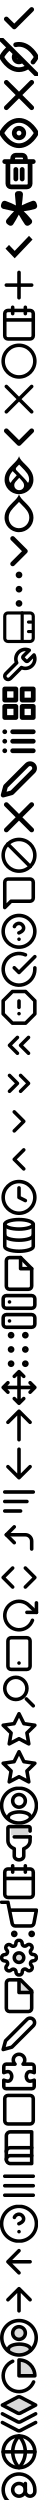
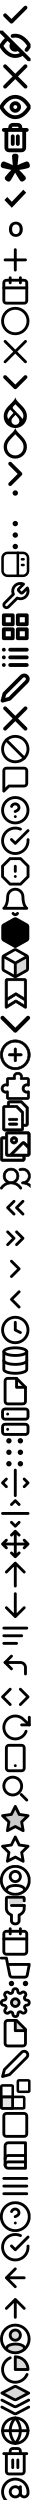
<svg xmlns="http://www.w3.org/2000/svg" xmlns:xlink="http://www.w3.org/1999/xlink">
  <symbol id="checkmark" viewBox="0 0 24 24">
    <path d="M20 6 9 17l-5-5" fill="none" stroke="currentColor" stroke-width="3" stroke-linecap="round" stroke-linejoin="round" />
  </symbol>
  <use xlink:href="#checkmark" width="24" height="24" />
  <view id="checkmark-view" viewBox="0 0 24 24" />
  <symbol id="hide" viewBox="0 0 24 24">
    <path d="M17.94 17.94A10.07 10.07 0 0 1 12 20c-7 0-11-8-11-8a18.45 18.45 0 0 1 5.06-5.94M9.9 4.24A9.12 9.12 0 0 1 12 4c7 0 11 8 11 8a18.5 18.5 0 0 1-2.16 3.19m-6.72-1.07a3 3 0 1 1-4.24-4.24M1 1l22 22" fill="none" stroke="currentColor" stroke-width="3" stroke-linecap="round" stroke-linejoin="round" />
  </symbol>
  <use xlink:href="#hide" y="24" width="24" height="24" />
  <view id="hide-view" viewBox="0 24 24 24" />
  <symbol id="remove" viewBox="0 0 24 24">
    <path d="M20 4 4 20M4 4l16 16" fill="none" stroke="currentColor" stroke-width="3" stroke-linecap="round" stroke-linejoin="round" />
  </symbol>
  <use xlink:href="#remove" y="48" width="24" height="24" />
  <view id="remove-view" viewBox="0 48 24 24" />
  <symbol id="show" viewBox="0 0 24 24">
    <g fill="none" stroke="currentColor" stroke-width="3" stroke-linecap="round" stroke-linejoin="round">
      <path d="M1 12s4-8 11-8 11 8 11 8-4 8-11 8-11-8-11-8z" />
      <circle cx="12" cy="12" r="3" />
    </g>
  </symbol>
  <use xlink:href="#show" y="72" width="24" height="24" />
  <view id="show-view" viewBox="0 72 24 24" />
  <symbol id="trash" viewBox="0 0 24 24">
    <path d="M3 6h18m-2 0v14a2 2 0 0 1-2 2H7a2 2 0 0 1-2-2V6m3 0V4a2 2 0 0 1 2-2h4a2 2 0 0 1 2 2v2m-6 5v6m4-6v6" fill="none" stroke="currentColor" stroke-width="3" stroke-linecap="round" stroke-linejoin="round" />
  </symbol>
  <use xlink:href="#trash" y="96" width="24" height="24" />
  <view id="trash-view" viewBox="0 96 24 24" />
  <symbol id="asterisk" viewBox="0 0 24 24">
    <path fill="currentColor" d="M2.04 11.869a1.973 1.973 0 0 1-1.39-2.53l.388-1.2a1.976 1.976 0 0 1 2.564-1.254c2.867 1.067 5.02 2.008 6.454 2.826-.31-2.963-.521-5.3-.633-7.013C9.35 1.584 10.245.671 11.36.671h1.172c1.129 0 2.036.933 1.96 2.06-.135 1.991-.378 4.307-.734 6.944 1.993-1.004 4.214-1.947 6.668-2.83 1.044-.376 2.182.202 2.524 1.258l.437 1.35c.338 1.045-.23 2.173-1.287 2.477a43.855 43.855 0 0 1-7.143 1.447c1.215 1.057 2.841 2.795 4.88 5.213a1.978 1.978 0 0 1-.38 2.888l-1.005.713c-.89.63-2.124.432-2.736-.472-1.14-1.684-2.421-3.75-3.843-6.2-1.316 2.507-2.515 4.58-3.596 6.212-.6.906-1.828 1.09-2.71.454l-.98-.707a1.986 1.986 0 0 1-.376-2.877c2.115-2.555 3.676-4.296 4.683-5.224-2.375-.459-4.66-.963-6.854-1.508Z" />
  </symbol>
  <use xlink:href="#asterisk" y="120" width="24" height="24" />
  <view id="asterisk-view" viewBox="0 120 24 24" />
  <symbol id="checked" viewBox="0 0 24 24">
    <path fill="currentColor" d="m5.692 10.644 3.58 3.758 9.036-9.489 2.226 2.34L9.272 19.088l-5.806-6.103 2.226-2.34Z" />
  </symbol>
  <use xlink:href="#checked" y="144" width="24" height="24" />
  <view id="checked-view" viewBox="0 144 24 24" />
+   <symbol id="toggle-unchecked" viewBox="0 0 24 24">
+     <path d="M17.898 11.977c0 1.27-.24 2.349-.722 3.239-.477.89-1.129 1.57-1.954 2.04-.822.466-1.747.698-2.773.698-1.034 0-1.962-.234-2.784-.704-.822-.47-1.472-1.15-1.95-2.04C7.24 14.32 7 13.242 7 11.977c0-1.269.239-2.348.716-3.238.477-.89 1.127-1.569 1.949-2.034.822-.47 1.75-.705 2.784-.705 1.026 0 1.95.235 2.773.705.825.465 1.477 1.143 1.954 2.034.481.89.722 1.97.722 3.238Zm-2.495 0c0-.822-.123-1.515-.369-2.08-.242-.564-.585-.992-1.028-1.283-.444-.292-.962-.438-1.557-.438s-1.114.146-1.557.438c-.443.291-.788.72-1.034 1.284-.242.564-.364 1.257-.364 2.08 0 .821.122 1.514.364 2.079.246.564.59.992 1.034 1.284.443.292.962.437 1.557.437s1.114-.145 1.557-.437c.443-.292.786-.72 1.028-1.284.246-.565.37-1.258.37-2.08Z" fill="currentColor" />
+   </symbol>
+   <use xlink:href="#toggle-unchecked" y="168" width="24" height="24" />
+   <view id="toggle-unchecked-view" viewBox="0 168 24 24" />
  <symbol id="add" viewBox="0 0 24 24">
    <path d="M12 4v16m-8-8h16" fill="none" stroke="currentColor" stroke-width="2.25" stroke-linecap="round" stroke-linejoin="round" />
  </symbol>
-   <use xlink:href="#add" y="168" width="24" height="24" />
-   <view id="add-view" viewBox="0 168 24 24" />
+   <use xlink:href="#add" y="192" width="24" height="24" />
+   <view id="add-view" viewBox="0 192 24 24" />
  <symbol id="calendar" viewBox="0 0 24 24">
    <g fill="none" stroke="currentColor" stroke-width="2.25" stroke-linecap="round" stroke-linejoin="round">
      <rect x="3" y="4" width="18" height="18" rx="2" ry="2" />
      <path d="M16 2v4M8 2v4m-5 4h18" />
    </g>
  </symbol>
-   <use xlink:href="#calendar" y="192" width="24" height="24" />
-   <view id="calendar-view" viewBox="0 192 24 24" />
+   <use xlink:href="#calendar" y="216" width="24" height="24" />
+   <view id="calendar-view" viewBox="0 216 24 24" />
  <symbol id="circle" viewBox="0 0 24 24">
    <circle cx="12" cy="12" r="10" fill="none" stroke="currentColor" stroke-width="2.25" stroke-linecap="round" stroke-linejoin="round" />
  </symbol>
-   <use xlink:href="#circle" y="216" width="24" height="24" />
-   <view id="circle-view" viewBox="0 216 24 24" />
+   <use xlink:href="#circle" y="240" width="24" height="24" />
+   <view id="circle-view" viewBox="0 240 24 24" />
  <symbol id="close" viewBox="0 0 24 24">
    <path d="M20 4 4 20M4 4l16 16" fill="none" stroke="currentColor" stroke-width="2.25" stroke-linecap="round" stroke-linejoin="round" />
  </symbol>
-   <use xlink:href="#close" y="240" width="24" height="24" />
-   <view id="close-view" viewBox="0 240 24 24" />
+   <use xlink:href="#close" y="264" width="24" height="24" />
+   <view id="close-view" viewBox="0 264 24 24" />
  <symbol id="drop" viewBox="0 0 24 24">
    <path d="m4 8 8 8 8-8" fill="none" stroke="currentColor" stroke-width="3" stroke-linecap="round" stroke-linejoin="round" />
  </symbol>
-   <use xlink:href="#drop" y="264" width="24" height="24" />
-   <view id="drop-view" viewBox="0 264 24 24" />
+   <use xlink:href="#drop" y="288" width="24" height="24" />
+   <view id="drop-view" viewBox="0 288 24 24" />
  <symbol id="drupal" viewBox="0 0 24 24">
    <path d="M15.792 5.064C14.088 3.408 12.504 1.824 12.024 0c-.48 1.824-2.064 3.408-3.768 5.064-2.496 2.496-5.352 5.352-5.352 9.648-.144 5.016 3.888 9.192 8.904 9.288 5.016.096 9.216-3.888 9.288-8.904v-.384c.048-4.296-2.808-7.152-5.304-9.648ZM7.56 15.528a5.498 5.498 0 0 0-.696 1.128c-.048.048-.096.12-.168.12h-.048c-.216 0-.432-.384-.432-.384-.048-.096-.12-.216-.168-.312L6 15.984c-.552-1.2-.096-2.904-.096-2.904.216-.816.6-1.632 1.08-2.328.312-.432.648-.864.984-1.296l.432.432 2.04 2.064c.096.096.096.216 0 .312L8.328 14.64l-.768.888Zm4.56 5.952c-1.728 0-3.168-1.416-3.12-3.168 0-.768.312-1.512.768-2.064.648-.768 1.464-1.56 2.376-2.592 1.032 1.128 1.728 1.848 2.376 2.736.048.048.096.12.12.216.336.528.552 1.128.552 1.776.072 1.728-1.344 3.096-3.072 3.096Zm5.904-5.016a.497.497 0 0 1-.312.264h-.048a.913.913 0 0 1-.312-.216c-.552-.816-1.176-1.608-1.848-2.28l-.816-.864-2.76-2.856a35.757 35.757 0 0 1-1.632-1.68c0-.048-.048-.048-.048-.048a1.218 1.218 0 0 1-.216-.432v-.096c-.096-.48.096-.96.432-1.296.528-.528 1.08-1.08 1.608-1.632.552.6 1.176 1.2 1.776 1.824 1.2 1.128 2.28 2.376 3.288 3.72.816 1.176 1.248 2.496 1.248 3.936-.096.504-.168 1.104-.36 1.656Z" />
  </symbol>
-   <use xlink:href="#drupal" y="288" width="24" height="24" />
-   <view id="drupal-view" viewBox="0 288 24 24" />
+   <use xlink:href="#drupal" y="312" width="24" height="24" />
+   <view id="drupal-view" viewBox="0 312 24 24" />
  <symbol id="gin" viewBox="0 0 24 24">
    <path d="M12 4.92c.6.696 1.272 1.344 1.92 1.992 2.4 2.4 4.56 4.56 4.56 7.776v.408c-.096 3.528-3 6.384-6.528 6.384h-.12c-1.728-.048-3.384-.744-4.56-1.992-1.176-1.296-1.824-2.952-1.776-4.728v-.048c0-3.216 2.256-5.4 4.56-7.776A49.835 49.835 0 0 0 12 4.92ZM12 0c-.48 1.824-2.088 3.432-3.792 5.04-2.472 2.52-5.328 5.4-5.328 9.648-.12 5.04 3.912 9.216 8.904 9.312H12c4.92 0 9-3.96 9.12-8.904v-.384c0-4.296-2.88-7.128-5.352-9.648C14.088 3.432 12.48 1.824 12 0Z" />
  </symbol>
-   <use xlink:href="#gin" y="312" width="24" height="24" />
-   <view id="gin-view" viewBox="0 312 24 24" />
+   <use xlink:href="#gin" y="336" width="24" height="24" />
+   <view id="gin-view" viewBox="0 336 24 24" />
  <symbol id="handle" viewBox="0 0 24 24">
    <path d="m8 20 8-8-8-8" fill="none" stroke="currentColor" stroke-width="3" stroke-linecap="round" stroke-linejoin="round" />
  </symbol>
-   <use xlink:href="#handle" y="336" width="24" height="24" />
-   <view id="handle-view" viewBox="0 336 24 24" />
+   <use xlink:href="#handle" y="360" width="24" height="24" />
+   <view id="handle-view" viewBox="0 360 24 24" />
+   <symbol id="loader" viewBox="0 0 24 24">
+     <path d="M12 4a1 1 0 1 0 0-2 1 1 0 0 0 0 2Z" fill="none" stroke="currentColor" stroke-width="2.25" stroke-linecap="round" stroke-linejoin="round" />
+   </symbol>
+   <use xlink:href="#loader" y="384" width="24" height="24" />
+   <view id="loader-view" viewBox="0 384 24 24" />
  <symbol id="more" viewBox="0 0 24 24">
    <path d="M12 13a1 1 0 1 0 0-2 1 1 0 0 0 0 2Zm0-9a1 1 0 1 0 0-2 1 1 0 0 0 0 2Zm0 18a1 1 0 1 0 0-2 1 1 0 0 0 0 2Z" fill="none" stroke="currentColor" stroke-width="2.25" stroke-linecap="round" stroke-linejoin="round" />
  </symbol>
-   <use xlink:href="#more" y="360" width="24" height="24" />
-   <view id="more-view" viewBox="0 360 24 24" />
+   <use xlink:href="#more" y="408" width="24" height="24" />
+   <view id="more-view" viewBox="0 408 24 24" />
  <symbol id="sidebar" viewBox="0 0 24 24">
    <g fill="none" stroke="currentColor" stroke-width="2" stroke-linecap="round" stroke-linejoin="round">
-       <rect x="3" y="3" width="18" height="18" rx="2" ry="2" />
-       <path d="M14 3v18m4-12.25h2m-2 6h2" />
-     </g>
-   </symbol>
-   <use xlink:href="#sidebar" y="384" width="24" height="24" />
-   <view id="sidebar-view" viewBox="0 384 24 24" />
+       <rect x="2" y="2" width="20" height="18" rx="4" ry="4" />
+       <path d="M14 2v18m3.25-13h1.25m-1.25 4.5h1.25" />
+     </g>
+   </symbol>
+   <use xlink:href="#sidebar" y="432" width="24" height="24" />
+   <view id="sidebar-view" viewBox="0 432 24 24" />
  <symbol id="tool" viewBox="0 0 24 24">
    <path d="M14.7 6.3a1 1 0 0 0 0 1.4l1.6 1.6a1 1 0 0 0 1.4 0l3.77-3.77a6 6 0 0 1-7.94 7.94l-6.91 6.91a2.12 2.12 0 0 1-3-3l6.91-6.91a6 6 0 0 1 7.94-7.94l-3.76 3.76z" fill="none" stroke="currentColor" stroke-width="2.25" stroke-linecap="round" stroke-linejoin="round" />
  </symbol>
-   <use xlink:href="#tool" y="408" width="24" height="24" />
-   <view id="tool-view" viewBox="0 408 24 24" />
+   <use xlink:href="#tool" y="456" width="24" height="24" />
+   <view id="tool-view" viewBox="0 456 24 24" />
  <symbol id="grid" viewBox="0 0 24 24">
    <path d="M3 3h7v7H3zm11 0h7v7h-7zm0 11h7v7h-7zM3 14h7v7H3z" fill="none" stroke="currentColor" stroke-width="3" stroke-linecap="round" stroke-linejoin="round" />
  </symbol>
-   <use xlink:href="#grid" y="432" width="24" height="24" />
-   <view id="grid-view" viewBox="0 432 24 24" />
+   <use xlink:href="#grid" y="480" width="24" height="24" />
+   <view id="grid-view" viewBox="0 480 24 24" />
  <symbol id="list" viewBox="0 0 24 24">
    <path d="M8 6h13M8 12h13M8 18h13M3 6h.01M3 12h.01M3 18h.01" fill="none" stroke="currentColor" stroke-width="3" stroke-linecap="round" stroke-linejoin="round" />
  </symbol>
-   <use xlink:href="#list" y="456" width="24" height="24" />
-   <view id="list-view" viewBox="0 456 24 24" />
+   <use xlink:href="#list" y="504" width="24" height="24" />
+   <view id="list-view" viewBox="0 504 24 24" />
  <symbol id="media-edit" viewBox="0 0 24 24">
    <path d="M17 3a2.828 2.828 0 1 1 4 4L7.5 20.5 2 22l1.5-5.5L17 3z" fill="none" stroke="currentColor" stroke-width="3" stroke-linecap="round" stroke-linejoin="round" />
  </symbol>
-   <use xlink:href="#media-edit" y="480" width="24" height="24" />
-   <view id="media-edit-view" viewBox="0 480 24 24" />
+   <use xlink:href="#media-edit" y="528" width="24" height="24" />
+   <view id="media-edit-view" viewBox="0 528 24 24" />
  <symbol id="media-remove" viewBox="0 0 24 24">
    <path d="M20 4 4 20M4 4l16 16" fill="none" stroke="currentColor" stroke-width="3" stroke-linecap="round" stroke-linejoin="round" />
  </symbol>
-   <use xlink:href="#media-remove" y="504" width="24" height="24" />
-   <view id="media-remove-view" viewBox="0 504 24 24" />
+   <use xlink:href="#media-remove" y="552" width="24" height="24" />
+   <view id="media-remove-view" viewBox="0 552 24 24" />
  <symbol id="error" viewBox="0 0 24 24">
    <g fill="none" stroke="currentColor" stroke-width="2.25" stroke-linecap="round" stroke-linejoin="round">
      <circle cx="12" cy="12" r="10" />
      <path d="m4.93 4.93 14.14 14.14" />
    </g>
  </symbol>
-   <use xlink:href="#error" y="528" width="24" height="24" />
-   <view id="error-view" viewBox="0 528 24 24" />
+   <use xlink:href="#error" y="576" width="24" height="24" />
+   <view id="error-view" viewBox="0 576 24 24" />
  <symbol id="info" viewBox="0 0 24 24">
    <path d="M21 15a2 2 0 0 1-2 2H7l-4 4V5a2 2 0 0 1 2-2h14a2 2 0 0 1 2 2z" fill="none" stroke="currentColor" stroke-width="2.25" stroke-linecap="round" stroke-linejoin="round" />
  </symbol>
-   <use xlink:href="#info" y="552" width="24" height="24" />
-   <view id="info-view" viewBox="0 552 24 24" />
+   <use xlink:href="#info" y="600" width="24" height="24" />
+   <view id="info-view" viewBox="0 600 24 24" />
  <symbol id="question" viewBox="0 0 24 24">
    <g fill="none" stroke="currentColor" stroke-width="2.25" stroke-linecap="round" stroke-linejoin="round">
      <circle cx="12" cy="12" r="10" />
      <path d="M9.09 9a3 3 0 0 1 5.83 1c0 2-3 3-3 3m.08 4h.01" />
    </g>
  </symbol>
-   <use xlink:href="#question" y="576" width="24" height="24" />
-   <view id="question-view" viewBox="0 576 24 24" />
+   <use xlink:href="#question" y="624" width="24" height="24" />
+   <view id="question-view" viewBox="0 624 24 24" />
  <symbol id="status" viewBox="0 0 24 24">
    <g fill="none" stroke="currentColor" stroke-width="2.25" stroke-linecap="round" stroke-linejoin="round">
      <path d="M22 11.08V12a10 10 0 1 1-5.93-9.14" />
      <path d="M22 4 12 14.01l-3-3" />
    </g>
  </symbol>
-   <use xlink:href="#status" y="600" width="24" height="24" />
-   <view id="status-view" viewBox="0 600 24 24" />
+   <use xlink:href="#status" y="648" width="24" height="24" />
+   <view id="status-view" viewBox="0 648 24 24" />
  <symbol id="warning" viewBox="0 0 24 24">
    <path d="M7.86 2h8.28L22 7.86v8.28L16.14 22H7.86L2 16.14V7.86L7.86 2zM12 8v4m0 4h.01" fill="none" stroke="currentColor" stroke-width="2.25" stroke-linecap="round" stroke-linejoin="round" />
  </symbol>
-   <use xlink:href="#warning" y="624" width="24" height="24" />
-   <view id="warning-view" viewBox="0 624 24 24" />
+   <use xlink:href="#warning" y="672" width="24" height="24" />
+   <view id="warning-view" viewBox="0 672 24 24" />
+   <symbol id="announcement" viewBox="0 0 24 24">
+     <path d="M18 8A6 6 0 0 0 6 8c0 7-3 9-3 9h18s-3-2-3-9m-4.27 13a2 2 0 0 1-3.46 0" fill="none" stroke="currentColor" stroke-width="2.25" stroke-linecap="round" stroke-linejoin="round" />
+   </symbol>
+   <use xlink:href="#announcement" y="696" width="24" height="24" />
+   <view id="announcement-view" viewBox="0 696 24 24" />
+   <symbol id="block" viewBox="0 0 24 24">
+     <g stroke="currentColor" stroke-width="2.25" stroke-linecap="round" stroke-linejoin="round">
+       <path d="M12.667 1.3h0l.005.003 8.55 4.798.003.001c.2.114.364.277.477.469.114.193.173.41.173.63V16.8c0 .22-.06.436-.173.63a1.298 1.298 0 0 1-.477.468h-.002l-8.551 4.8-.005.002a1.353 1.353 0 0 1-1.334 0l-.005-.003-8.55-4.798-.003-.001a1.298 1.298 0 0 1-.477-.469 1.243 1.243 0 0 1-.173-.629V7.2c0-.22.06-.437.173-.63a1.298 1.298 0 0 1 .48-.469l8.55-4.798h0l.005-.003a1.354 1.354 0 0 1 1.334 0Z" />
+       <path d="m3 7 9 5 9-5m-9 16V12" />
+     </g>
+   </symbol>
+   <use xlink:href="#block" y="720" width="24" height="24" />
+   <view id="block-view" viewBox="0 720 24 24" />
+   <symbol id="blocks" viewBox="0 0 24 24">
+     <g fill="none" stroke="currentColor" stroke-width="2.25" stroke-linecap="round" stroke-linejoin="round">
+       <path d="M12.643 1.544h0l.004.002 8.373 4.699h.002c.193.11.35.266.459.45.109.186.165.394.166.605v9.4c0 .21-.057.42-.166.604a1.248 1.248 0 0 1-.46.452l-8.374 4.698-.004.002a1.301 1.301 0 0 1-1.284 0l-.004-.002-8.373-4.698-.002-.002a1.248 1.248 0 0 1-.46-.45 1.193 1.193 0 0 1-.165-.604V7.3c0-.211.057-.42.166-.604.109-.185.266-.34.459-.45l.002-.001 8.373-4.699h0l.004-.002a1.303 1.303 0 0 1 1.284 0Z" />
+       <path d="M3.188 7.104 12.001 12l8.812-4.896M12 22.77V12" />
+     </g>
+     <path d="m12 12 9.5-5v10.5L12 23V12Z" fill="currentColor" fill-opacity=".15" />
+   </symbol>
+   <use xlink:href="#blocks" y="744" width="24" height="24" />
+   <view id="blocks-view" viewBox="0 744 24 24" />
+   <symbol id="bookmarks" viewBox="0 0 24 24">
+     <path d="M19.04 0H5.88A1.88 1.88 0 0 0 4 1.88v20.68a.94.94 0 0 0 1.438.797l7.022-4.389 7.023 4.389a.939.939 0 0 0 1.437-.797V1.88A1.88 1.88 0 0 0 19.04 0Zm0 1.88v13.345l-6.083-3.801a.94.94 0 0 0-.996 0l-6.081 3.8V1.88h13.16Zm-6.083 15.184a.94.94 0 0 0-.996 0l-6.081 3.8v-3.423l6.58-4.113 6.58 4.113v3.424l-6.083-3.801Z" fill="currentColor" stroke="currentColor" stroke-width=".5" stroke-linecap="round" stroke-linejoin="round" />
+   </symbol>
+   <use xlink:href="#bookmarks" y="768" width="24" height="24" />
+   <view id="bookmarks-view" viewBox="0 768 24 24" />
+   <symbol id="chevron-down" viewBox="0 0 24 24">
+     <path d="m2 7 10 10L22 7" fill="none" stroke="currentColor" stroke-width="3.25" stroke-linecap="round" stroke-linejoin="round" />
+   </symbol>
+   <use xlink:href="#chevron-down" y="792" width="24" height="24" />
+   <view id="chevron-down-view" viewBox="0 792 24 24" />
+   <symbol id="create" viewBox="0 0 24 24">
+     <path d="M12 .25A11.75 11.75 0 1 0 23.75 12 11.762 11.762 0 0 0 12 .25Zm0 21.692A9.943 9.943 0 1 1 21.942 12 9.954 9.954 0 0 1 12 21.942ZM17.423 12a.903.903 0 0 1-.904.904h-3.615v3.615a.904.904 0 1 1-1.808 0v-3.615H7.481a.904.904 0 1 1 0-1.808h3.615V7.481a.904.904 0 1 1 1.808 0v3.615h3.615a.903.903 0 0 1 .904.904Z" fill="currentColor" stroke="currentColor" stroke-width=".5" stroke-linecap="round" stroke-linejoin="round" />
+   </symbol>
+   <use xlink:href="#create" y="816" width="24" height="24" />
+   <view id="create-view" viewBox="0 816 24 24" />
+   <symbol id="extend-new" viewBox="0 0 24 24">
+     <path d="M22.715 16.35a.825.825 0 0 0-.793-.048 2.063 2.063 0 1 1 0-3.729.825.825 0 0 0 1.178-.746V7.425a1.65 1.65 0 0 0-1.65-1.65h-3.736a3.725 3.725 0 0 0-1.148-3.119 3.713 3.713 0 0 0-6.23 3.119H6.6a1.65 1.65 0 0 0-1.65 1.65v3.322a3.726 3.726 0 0 0-3.91 2.437 3.72 3.72 0 0 0 3.91 4.947v3.319A1.65 1.65 0 0 0 6.6 23.1h14.85a1.65 1.65 0 0 0 1.65-1.65v-4.402a.824.824 0 0 0-.385-.699Zm-1.265 5.1H6.6v-4.402a.825.825 0 0 0-1.18-.746 2.061 2.061 0 1 1 0-3.729.825.825 0 0 0 1.18-.746V7.425h4.815a.825.825 0 0 0 .746-1.18 2.063 2.063 0 1 1 3.729 0 .825.825 0 0 0 .745 1.18h4.815v3.324a3.713 3.713 0 1 0 0 7.379v3.322Z" fill="currentColor" stroke="currentColor" stroke-width=".55" stroke-linecap="round" stroke-linejoin="round" />
+   </symbol>
+   <use xlink:href="#extend-new" y="840" width="24" height="24" />
+   <view id="extend-new-view" viewBox="0 840 24 24" />
+   <symbol id="files" viewBox="0 0 24 24">
+     <path d="M22.005 4.841 17.397.233a.92.92 0 0 0-.651-.27H7.53a1.843 1.843 0 0 0-1.844 1.844V3.65H3.843A1.843 1.843 0 0 0 2 5.493v16.589a1.844 1.844 0 0 0 1.843 1.843h12.902a1.843 1.843 0 0 0 1.844-1.843v-1.843h1.843a1.843 1.843 0 0 0 1.843-1.844V5.493a.922.922 0 0 0-.27-.652Zm-5.26 17.24H3.844V5.494h8.835l4.067 4.068v12.521Zm3.687-3.686h-1.843V9.18a.92.92 0 0 0-.27-.652L13.711 3.92a.922.922 0 0 0-.652-.27H7.53V1.807h8.835l4.068 4.067v12.521ZM13.98 14.71a.921.921 0 0 1-.922.922H7.53a.921.921 0 1 1 0-1.844h5.53a.921.921 0 0 1 .922.922Zm0 3.686a.921.921 0 0 1-.922.922H7.53a.921.921 0 1 1 0-1.843h5.53a.921.921 0 0 1 .922.921Z" fill="currentColor" stroke="currentColor" stroke-width=".5" stroke-linecap="round" stroke-linejoin="round" />
+   </symbol>
+   <use xlink:href="#files" y="864" width="24" height="24" />
+   <view id="files-view" viewBox="0 864 24 24" />
+   <symbol id="media" viewBox="0 0 24 24">
+     <path d="M21.792.25H6.125a1.958 1.958 0 0 0-1.958 1.958v1.959H2.208A1.958 1.958 0 0 0 .25 6.125v15.667a1.959 1.959 0 0 0 1.958 1.958h15.667a1.959 1.959 0 0 0 1.958-1.958v-1.959h1.959a1.958 1.958 0 0 0 1.958-1.958V2.208A1.959 1.959 0 0 0 21.792.25ZM6.125 2.208h15.667V10.7l-2.044-2.044a1.959 1.959 0 0 0-2.769 0l-9.218 9.219H6.125V2.208Zm11.75 19.584H2.208V6.125h1.959v11.75a1.959 1.959 0 0 0 1.958 1.958h11.75v1.959Zm3.917-3.917h-11.26l7.833-7.833 3.427 3.427v4.406ZM11.02 10.042a2.938 2.938 0 1 0 0-5.876 2.938 2.938 0 0 0 0 5.876Zm0-3.917a.98.98 0 1 1 0 1.96.98.98 0 0 1 0-1.96Z" fill="currentColor" stroke="currentColor" stroke-width=".5" stroke-linecap="round" stroke-linejoin="round" />
+   </symbol>
+   <use xlink:href="#media" y="888" width="24" height="24" />
+   <view id="media-view" viewBox="0 888 24 24" />
+   <symbol id="people-new" viewBox="0 0 24 24">
+     <path d="M12.091 16.286a6.188 6.188 0 1 0-6.857 0 9.881 9.881 0 0 0-4.871 3.888.825.825 0 1 0 1.382.902 8.25 8.25 0 0 1 13.833 0 .825.825 0 0 0 1.382-.902 9.881 9.881 0 0 0-4.87-3.888Zm-7.966-5.148a4.538 4.538 0 1 1 9.075 0 4.538 4.538 0 0 1-9.075 0Zm21.67 10.178a.825.825 0 0 1-1.14-.24 8.232 8.232 0 0 0-6.917-3.751.825.825 0 0 1 0-1.65 4.538 4.538 0 1 0-1.686-8.753.825.825 0 1 1-.612-1.53 6.188 6.188 0 0 1 5.726 10.894 9.881 9.881 0 0 1 4.87 3.888.825.825 0 0 1-.24 1.142Z" fill="currentColor" stroke="currentColor" stroke-width=".55" stroke-linecap="round" stroke-linejoin="round" />
+   </symbol>
+   <use xlink:href="#people-new" y="912" width="24" height="24" />
+   <view id="people-new-view" viewBox="0 912 24 24" />
  <symbol id="first" viewBox="0 0 24 24">
    <path d="m11 17-5-5 5-5m7 10-5-5 5-5" fill="none" stroke="currentColor" stroke-width="2.25" stroke-linecap="round" stroke-linejoin="round" />
  </symbol>
-   <use xlink:href="#first" y="648" width="24" height="24" />
-   <view id="first-view" viewBox="0 648 24 24" />
+   <use xlink:href="#first" y="936" width="24" height="24" />
+   <view id="first-view" viewBox="0 936 24 24" />
  <symbol id="last" viewBox="0 0 24 24">
    <path d="m13 17 5-5-5-5M6 17l5-5-5-5" fill="none" stroke="currentColor" stroke-width="2.25" stroke-linecap="round" stroke-linejoin="round" />
  </symbol>
-   <use xlink:href="#last" y="672" width="24" height="24" />
-   <view id="last-view" viewBox="0 672 24 24" />
+   <use xlink:href="#last" y="960" width="24" height="24" />
+   <view id="last-view" viewBox="0 960 24 24" />
  <symbol id="next" viewBox="0 0 24 24">
    <path d="m9 18 6-6-6-6" fill="none" stroke="currentColor" stroke-width="2.25" stroke-linecap="round" stroke-linejoin="round" />
  </symbol>
-   <use xlink:href="#next" y="696" width="24" height="24" />
-   <view id="next-view" viewBox="0 696 24 24" />
+   <use xlink:href="#next" y="984" width="24" height="24" />
+   <view id="next-view" viewBox="0 984 24 24" />
  <symbol id="prev" viewBox="0 0 24 24">
    <path d="m15 18-6-6 6-6" fill="none" stroke="currentColor" stroke-width="2.25" stroke-linecap="round" stroke-linejoin="round" />
  </symbol>
-   <use xlink:href="#prev" y="720" width="24" height="24" />
-   <view id="prev-view" viewBox="0 720 24 24" />
+   <use xlink:href="#prev" y="1008" width="24" height="24" />
+   <view id="prev-view" viewBox="0 1008 24 24" />
  <symbol id="clock" viewBox="0 0 24 24">
    <g fill="none" stroke="currentColor" stroke-width="2.25" stroke-linecap="round" stroke-linejoin="round">
      <circle cx="12" cy="12" r="10" />
      <path d="M12 6v6l4 2" />
    </g>
  </symbol>
-   <use xlink:href="#clock" y="744" width="24" height="24" />
-   <view id="clock-view" viewBox="0 744 24 24" />
+   <use xlink:href="#clock" y="1032" width="24" height="24" />
+   <view id="clock-view" viewBox="0 1032 24 24" />
  <symbol id="database" viewBox="0 0 24 24">
    <g fill="none" stroke="currentColor" stroke-width="2.25" stroke-linecap="round" stroke-linejoin="round">
      <ellipse cx="12" cy="5" rx="9" ry="3" />
      <path d="M21 12c0 1.66-4 3-9 3s-9-1.34-9-3" />
      <path d="M3 5v14c0 1.66 4 3 9 3s9-1.34 9-3V5" />
    </g>
  </symbol>
-   <use xlink:href="#database" y="768" width="24" height="24" />
-   <view id="database-view" viewBox="0 768 24 24" />
+   <use xlink:href="#database" y="1056" width="24" height="24" />
+   <view id="database-view" viewBox="0 1056 24 24" />
  <symbol id="php" viewBox="0 0 24 24">
    <g fill="none" stroke="currentColor" stroke-width="2.25" stroke-linecap="round" stroke-linejoin="round">
      <path d="M13 2H6a2 2 0 0 0-2 2v16a2 2 0 0 0 2 2h12a2 2 0 0 0 2-2V9z" />
      <path d="M13 2v7h7" />
    </g>
  </symbol>
-   <use xlink:href="#php" y="792" width="24" height="24" />
-   <view id="php-view" viewBox="0 792 24 24" />
+   <use xlink:href="#php" y="1080" width="24" height="24" />
+   <view id="php-view" viewBox="0 1080 24 24" />
  <symbol id="server" viewBox="0 0 24 24">
    <g fill="none" stroke="currentColor" stroke-width="2.25" stroke-linecap="round" stroke-linejoin="round">
      <rect x="2" y="2" width="20" height="8" rx="2" ry="2" />
      <rect x="2" y="14" width="20" height="8" rx="2" ry="2" />
      <path d="M6 6h.01M6 18h.01" />
    </g>
  </symbol>
-   <use xlink:href="#server" y="816" width="24" height="24" />
-   <view id="server-view" viewBox="0 816 24 24" />
+   <use xlink:href="#server" y="1104" width="24" height="24" />
+   <view id="server-view" viewBox="0 1104 24 24" />
  <symbol id="drag-dots" viewBox="0 0 24 24">
    <path d="M7 13a1 1 0 1 0 0-2 1 1 0 0 0 0 2Zm0-9a1 1 0 1 0 0-2 1 1 0 0 0 0 2Zm0 18a1 1 0 1 0 0-2 1 1 0 0 0 0 2Zm9-9a1 1 0 1 0 0-2 1 1 0 0 0 0 2Zm0-9a1 1 0 1 0 0-2 1 1 0 0 0 0 2Zm0 18a1 1 0 1 0 0-2 1 1 0 0 0 0 2Z" fill="none" stroke="currentColor" stroke-width="2.25" stroke-linecap="round" stroke-linejoin="round" />
  </symbol>
-   <use xlink:href="#drag-dots" y="840" width="24" height="24" />
-   <view id="drag-dots-view" viewBox="0 840 24 24" />
+   <use xlink:href="#drag-dots" y="1128" width="24" height="24" />
+   <view id="drag-dots-view" viewBox="0 1128 24 24" />
+   <symbol id="drag-x" viewBox="0 0 24 24">
+     <path d="m5 9-3 3 3 3m14-6 3 3-3 3M12 2v20" fill="none" stroke="currentColor" stroke-width="2.25" stroke-linecap="round" stroke-linejoin="round" />
+   </symbol>
+   <use xlink:href="#drag-x" y="1152" width="24" height="24" />
+   <view id="drag-x-view" viewBox="0 1152 24 24" />
+   <symbol id="drag-y" viewBox="0 0 24 24">
+     <path d="m9 5 3-3 3 3m0 14-3 3-3-3m-7-7h20" fill="none" stroke="currentColor" stroke-width="2.25" stroke-linecap="round" stroke-linejoin="round" />
+   </symbol>
+   <use xlink:href="#drag-y" y="1176" width="24" height="24" />
+   <view id="drag-y-view" viewBox="0 1176 24 24" />
  <symbol id="drag" viewBox="0 0 24 24">
    <path d="m5 9-3 3 3 3M9 5l3-3 3 3m0 14-3 3-3-3M19 9l3 3-3 3M2 12h20M12 2v20" fill="none" stroke="currentColor" stroke-width="2.25" stroke-linecap="round" stroke-linejoin="round" />
  </symbol>
-   <use xlink:href="#drag" y="864" width="24" height="24" />
-   <view id="drag-view" viewBox="0 864 24 24" />
+   <use xlink:href="#drag" y="1200" width="24" height="24" />
+   <view id="drag-view" viewBox="0 1200 24 24" />
  <symbol id="sort-asc" viewBox="0 0 24 24">
    <path d="M12 21V3m-7 7 7-7 7 7" fill="none" stroke="currentColor" stroke-width="2.25" stroke-linecap="round" stroke-linejoin="round" />
  </symbol>
-   <use xlink:href="#sort-asc" y="888" width="24" height="24" />
-   <view id="sort-asc-view" viewBox="0 888 24 24" />
+   <use xlink:href="#sort-asc" y="1224" width="24" height="24" />
+   <view id="sort-asc-view" viewBox="0 1224 24 24" />
  <symbol id="sort-desc" viewBox="0 0 24 24">
    <path d="M12 3v18m7-7-7 7-7-7" fill="none" stroke="currentColor" stroke-width="2.25" stroke-linecap="round" stroke-linejoin="round" />
  </symbol>
-   <use xlink:href="#sort-desc" y="912" width="24" height="24" />
-   <view id="sort-desc-view" viewBox="0 912 24 24" />
+   <use xlink:href="#sort-desc" y="1248" width="24" height="24" />
+   <view id="sort-desc-view" viewBox="0 1248 24 24" />
  <symbol id="sort" viewBox="0 0 24 24">
    <path d="M3 12h14M3 6h18M3 18h10" fill="none" stroke="currentColor" stroke-width="2.25" stroke-linecap="round" stroke-linejoin="round" />
  </symbol>
-   <use xlink:href="#sort" y="936" width="24" height="24" />
-   <view id="sort-view" viewBox="0 936 24 24" />
+   <use xlink:href="#sort" y="1272" width="24" height="24" />
+   <view id="sort-view" viewBox="0 1272 24 24" />
  <symbol id="backtosite" viewBox="0 0 24 24">
    <g fill="none" stroke="currentColor" stroke-width="2.25" stroke-linecap="round" stroke-linejoin="round">
      <path d="M9 14 4 9l5-5" />
      <path d="M20 18v-5a4 4 0 0 0-4-4H4" />
    </g>
  </symbol>
-   <use xlink:href="#backtosite" y="960" width="24" height="24" />
-   <view id="backtosite-view" viewBox="0 960 24 24" />
+   <use xlink:href="#backtosite" y="1296" width="24" height="24" />
+   <view id="backtosite-view" viewBox="0 1296 24 24" />
  <symbol id="devel" viewBox="0 0 24 24">
    <path d="m16 18 6-6-6-6M8 6l-6 6 6 6" fill="none" stroke="currentColor" stroke-width="2.25" stroke-linecap="round" stroke-linejoin="round" />
  </symbol>
-   <use xlink:href="#devel" y="984" width="24" height="24" />
-   <view id="devel-view" viewBox="0 984 24 24" />
+   <use xlink:href="#devel" y="1320" width="24" height="24" />
+   <view id="devel-view" viewBox="0 1320 24 24" />
  <symbol id="rebuild-cache" viewBox="0 0 24 24">
    <g fill="none" stroke="currentColor" stroke-width="2.25" stroke-linecap="round" stroke-linejoin="round">
      <path d="M23 4v6h-6" />
      <path d="M20.49 15a9 9 0 1 1-2.12-9.36L23 10" />
    </g>
  </symbol>
-   <use xlink:href="#rebuild-cache" y="1008" width="24" height="24" />
-   <view id="rebuild-cache-view" viewBox="0 1008 24 24" />
+   <use xlink:href="#rebuild-cache" y="1344" width="24" height="24" />
+   <view id="rebuild-cache-view" viewBox="0 1344 24 24" />
  <symbol id="responsive-preview" viewBox="0 0 24 24">
    <g fill="none" stroke="currentColor" stroke-width="2.25" stroke-linecap="round" stroke-linejoin="round">
      <rect x="5" y="2" width="14" height="20" rx="2" ry="2" />
      <path d="M12 18h.01" />
    </g>
  </symbol>
-   <use xlink:href="#responsive-preview" y="1032" width="24" height="24" />
-   <view id="responsive-preview-view" viewBox="0 1032 24 24" />
+   <use xlink:href="#responsive-preview" y="1368" width="24" height="24" />
+   <view id="responsive-preview-view" viewBox="0 1368 24 24" />
  <symbol id="search" viewBox="0 0 24 24">
    <path d="M10 17a7 7 0 1 0 0-14 7 7 0 0 0 0 14Zm11 4-4.35-4.35" fill="none" stroke="currentColor" stroke-width="2.25" stroke-linecap="round" stroke-linejoin="round" />
  </symbol>
-   <use xlink:href="#search" y="1056" width="24" height="24" />
-   <view id="search-view" viewBox="0 1056 24 24" />
+   <use xlink:href="#search" y="1392" width="24" height="24" />
+   <view id="search-view" viewBox="0 1392 24 24" />
  <symbol id="shortcut-filled" viewBox="0 0 24 24">
-     <path d="m12 2 3.09 6.26L22 9.27l-5 4.87 1.18 6.88L12 17.77l-6.18 3.25L7 14.14 2 9.27l6.91-1.01L12 2z" fill="none" stroke="currentColor" stroke-width="2.25" stroke-linecap="round" stroke-linejoin="round" />
-   </symbol>
-   <use xlink:href="#shortcut-filled" y="1080" width="24" height="24" />
-   <view id="shortcut-filled-view" viewBox="0 1080 24 24" />
+     <path d="m12 2 3.09 6.26L22 9.27l-5 4.87 1.18 6.88L12 17.77l-6.18 3.25L7 14.14 2 9.27l6.91-1.01L12 2z" fill="currentColor" fill-opacity=".2" stroke="currentColor" stroke-width="2.25" stroke-linecap="round" stroke-linejoin="round" />
+   </symbol>
+   <use xlink:href="#shortcut-filled" y="1416" width="24" height="24" />
+   <view id="shortcut-filled-view" viewBox="0 1416 24 24" />
  <symbol id="shortcut" viewBox="0 0 24 24">
    <path d="m12 2 3.09 6.26L22 9.27l-5 4.87 1.18 6.88L12 17.77l-6.18 3.25L7 14.14 2 9.27l6.91-1.01L12 2z" fill="none" stroke="currentColor" stroke-width="2.25" stroke-linecap="round" stroke-linejoin="round" />
  </symbol>
-   <use xlink:href="#shortcut" y="1104" width="24" height="24" />
-   <view id="shortcut-view" viewBox="0 1104 24 24" />
+   <use xlink:href="#shortcut" y="1440" width="24" height="24" />
+   <view id="shortcut-view" viewBox="0 1440 24 24" />
  <symbol id="user" viewBox="0 0 24 24">
    <g fill="none" stroke="currentColor" stroke-width="2.25" stroke-linecap="round" stroke-linejoin="round">
      <path d="M12 13a4 4 0 1 0 0-8 4 4 0 0 0 0 8Zm-6.75 7v-.667C5.25 17 9.314 16 12.25 16s7 1 7 3.333V20" />
      <path d="M23 12c0 6.075-4.925 11-11 11S1 18.075 1 12 5.925 1 12 1s11 4.925 11 11Z" />
    </g>
  </symbol>
-   <use xlink:href="#user" y="1128" width="24" height="24" />
-   <view id="user-view" viewBox="0 1128 24 24" />
+   <use xlink:href="#user" y="1464" width="24" height="24" />
+   <view id="user-view" viewBox="0 1464 24 24" />
  <symbol id="appearance" viewBox="0 0 24 24">
    <g fill="none" stroke="currentColor" stroke-width="2.25" stroke-linecap="round" stroke-linejoin="round">
      <path d="M9 7.75h10" />
      <path fill="currentColor" fill-opacity=".15" stroke="none" d="M7 2.25h11v4.5H7z" />
      <path d="M19 4.077v-2.02c0-.445-.448-.807-1-.807H6c-.552 0-1 .362-1 .808v8.077c.004 2.175 1.562 4.153 4 5.077v4.615c0 1.338 1.343 2.423 3 2.423s3-1.085 3-2.423v-4.615c2.438-.924 3.997-2.902 4-5.077V7.75" />
    </g>
  </symbol>
-   <use xlink:href="#appearance" y="1152" width="24" height="24" />
-   <view id="appearance-view" viewBox="0 1152 24 24" />
+   <use xlink:href="#appearance" y="1488" width="24" height="24" />
+   <view id="appearance-view" viewBox="0 1488 24 24" />
  <symbol id="bat" viewBox="0 0 24 24">
    <g fill="none" stroke="currentColor" stroke-width="2.25" stroke-linecap="round" stroke-linejoin="round">
      <rect x="3" y="4" width="18" height="18" rx="2" ry="2" />
      <path d="M16 2v4M8 2v4m-5 4h18" />
    </g>
  </symbol>
-   <use xlink:href="#bat" y="1176" width="24" height="24" />
-   <view id="bat-view" viewBox="0 1176 24 24" />
+   <use xlink:href="#bat" y="1512" width="24" height="24" />
+   <view id="bat-view" viewBox="0 1512 24 24" />
  <symbol id="commerce" viewBox="0 0 24 24">
    <g fill="none" stroke="currentColor" stroke-width="2.25" stroke-linecap="round" stroke-linejoin="round">
      <circle cx="9" cy="21" r="1" />
      <circle cx="20" cy="21" r="1" />
      <path d="M1 1h4l2.68 13.39a2 2 0 0 0 2 1.61h9.72a2 2 0 0 0 2-1.61L23 6H6" />
    </g>
  </symbol>
-   <use xlink:href="#commerce" y="1200" width="24" height="24" />
-   <view id="commerce-view" viewBox="0 1200 24 24" />
+   <use xlink:href="#commerce" y="1536" width="24" height="24" />
+   <view id="commerce-view" viewBox="0 1536 24 24" />
  <symbol id="config" viewBox="0 0 24 24">
    <g fill="none" stroke="currentColor" stroke-width="2.25" stroke-linecap="round" stroke-linejoin="round">
      <circle fill="currentColor" fill-opacity=".15" cx="12" cy="12" r="3" />
      <path d="M19.4 15a1.65 1.65 0 0 0 .33 1.82l.06.06a2 2 0 0 1 0 2.83 2 2 0 0 1-2.83 0l-.06-.06a1.65 1.65 0 0 0-1.82-.33 1.65 1.65 0 0 0-1 1.51V21a2 2 0 0 1-2 2 2 2 0 0 1-2-2v-.09A1.65 1.65 0 0 0 9 19.4a1.65 1.65 0 0 0-1.82.33l-.06.06a2 2 0 0 1-2.83 0 2 2 0 0 1 0-2.83l.06-.06a1.65 1.65 0 0 0 .33-1.82 1.65 1.65 0 0 0-1.51-1H3a2 2 0 0 1-2-2 2 2 0 0 1 2-2h.09A1.65 1.65 0 0 0 4.6 9a1.65 1.65 0 0 0-.33-1.82l-.06-.06a2 2 0 0 1 0-2.83 2 2 0 0 1 2.83 0l.06.06a1.65 1.65 0 0 0 1.82.33H9a1.65 1.65 0 0 0 1-1.51V3a2 2 0 0 1 2-2 2 2 0 0 1 2 2v.09a1.65 1.65 0 0 0 1 1.51 1.65 1.65 0 0 0 1.82-.33l.06-.06a2 2 0 0 1 2.83 0 2 2 0 0 1 0 2.83l-.06.06a1.65 1.65 0 0 0-.33 1.82V9a1.65 1.65 0 0 0 1.51 1H21a2 2 0 0 1 2 2 2 2 0 0 1-2 2h-.09a1.65 1.65 0 0 0-1.51 1z" />
    </g>
  </symbol>
-   <use xlink:href="#config" y="1224" width="24" height="24" />
-   <view id="config-view" viewBox="0 1224 24 24" />
+   <use xlink:href="#config" y="1560" width="24" height="24" />
+   <view id="config-view" viewBox="0 1560 24 24" />
  <symbol id="content" viewBox="0 0 24 24">
    <g fill="none" stroke="currentColor" stroke-width="2.25" stroke-linecap="round" stroke-linejoin="round">
      <path d="M13 2H6a2 2 0 0 0-2 2v16a2 2 0 0 0 2 2h12a2 2 0 0 0 2-2V9z" />
      <path fill="currentColor" fill-opacity=".15" d="M12 2v8h8" />
    </g>
  </symbol>
-   <use xlink:href="#content" y="1248" width="24" height="24" />
-   <view id="content-view" viewBox="0 1248 24 24" />
+   <use xlink:href="#content" y="1584" width="24" height="24" />
+   <view id="content-view" viewBox="0 1584 24 24" />
  <symbol id="edit" viewBox="0 0 24 24">
    <path d="M17 3a2.828 2.828 0 1 1 4 4L7.5 20.5 2 22l1.5-5.5L17 3z" fill="none" stroke="currentColor" stroke-width="2.25" stroke-linecap="round" stroke-linejoin="round" />
  </symbol>
-   <use xlink:href="#edit" y="1272" width="24" height="24" />
-   <view id="edit-view" viewBox="0 1272 24 24" />
+   <use xlink:href="#edit" y="1608" width="24" height="24" />
+   <view id="edit-view" viewBox="0 1608 24 24" />
  <symbol id="extend" viewBox="0 0 24 24">
-     <path d="m20.145 22.719-8.151-.002H3.842a1.46 1.46 0 0 1-1.46-1.46v-3.913c1.526.621 3.278 1.157 4.278-.152 1-1.308 1-3.124 0-4.432-1-1.309-2.752-.772-4.277-.151V8.997c0-.997.65-1.764 1.457-1.764h5.654c-1.426-1.426-1.508-3.738-.082-5.164a3.65 3.65 0 0 1 5.163 0C16 3.494 15.987 5.806 14.56 7.232h5.585c.806 0 1.456.768 1.46 1.765l-.004 3.61c-1.525-.62-3.277-1.157-4.277.152a3.65 3.65 0 0 0 0 4.433c1 1.308 2.751.772 4.277.15l.003 3.917a1.46 1.46 0 0 1-1.46 1.46Z" fill="none" stroke="currentColor" stroke-width="2.25" stroke-linecap="round" stroke-linejoin="round" />
-   </symbol>
-   <use xlink:href="#extend" y="1296" width="24" height="24" />
-   <view id="extend-view" viewBox="0 1296 24 24" />
+     <path d="M14.75 10h7.5c.5 0 .75-.23.75-.692V1.692C23 1.31 22.664 1 22.25 1h-7.5c-.414 0-.75.31-.75.692v7.616c0 .382.336.692.75.692ZM1 14h9V5.692C10 5.31 9.664 5 9.25 5h-7.5c-.414 0-.75.31-.75.692V14Zm.75 9H10v-9H1v8.308c0 .382.336.692.75.692ZM10 23h8.25c.5 0 .75-.23.75-.692v-7.616c0-.382-.336-.692-.75-.692H10v9Z" fill="none" stroke="currentColor" stroke-width="2" stroke-linecap="round" stroke-linejoin="round" />
+     <path fill="currentColor" fill-opacity=".1" d="M1.75 23H10v-9H1v8.308c0 .382.336.692.75.692Z" stroke="currentColor" stroke-width="2" stroke-linecap="round" stroke-linejoin="round" />
+   </symbol>
+   <use xlink:href="#extend" y="1632" width="24" height="24" />
+   <view id="extend-view" viewBox="0 1632 24 24" />
  <symbol id="fallback" viewBox="0 0 24 24">
    <rect x="3" y="3" width="18" height="18" rx="2" ry="2" fill="none" stroke="currentColor" stroke-width="2.25" stroke-linecap="round" stroke-linejoin="round" />
  </symbol>
-   <use xlink:href="#fallback" y="1320" width="24" height="24" />
-   <view id="fallback-view" viewBox="0 1320 24 24" />
+   <use xlink:href="#fallback" y="1656" width="24" height="24" />
+   <view id="fallback-view" viewBox="0 1656 24 24" />
  <symbol id="group" viewBox="0 0 24 24">
    <g fill="none" stroke="currentColor" stroke-width="2.25" stroke-linecap="round" stroke-linejoin="round">
      <path d="M4 19.5A2.5 2.5 0 0 1 6.5 17H20M4 14.5A2.5 2.5 0 0 1 6.5 12H20" />
      <path d="M6.5 2H20v20H6.5A2.5 2.5 0 0 1 4 19.5v-15A2.5 2.5 0 0 1 6.5 2v0Z" />
    </g>
  </symbol>
-   <use xlink:href="#group" y="1344" width="24" height="24" />
-   <view id="group-view" viewBox="0 1344 24 24" />
+   <use xlink:href="#group" y="1680" width="24" height="24" />
+   <view id="group-view" viewBox="0 1680 24 24" />
  <symbol id="hamburger" viewBox="0 0 24 24">
    <path d="M3 12h18M3 6h18M3 18h18" fill="none" stroke="currentColor" stroke-width="2.25" stroke-linecap="round" stroke-linejoin="round" />
  </symbol>
-   <use xlink:href="#hamburger" y="1368" width="24" height="24" />
-   <view id="hamburger-view" viewBox="0 1368 24 24" />
+   <use xlink:href="#hamburger" y="1704" width="24" height="24" />
+   <view id="hamburger-view" viewBox="0 1704 24 24" />
  <symbol id="help" viewBox="0 0 24 24">
    <g fill="none" stroke="currentColor" stroke-width="2.25" stroke-linecap="round" stroke-linejoin="round">
      <path d="M23 12c0 6.075-4.925 11-11 11S1 18.075 1 12 5.925 1 12 1s11 4.925 11 11Z" />
      <path d="M9.09 8a3 3 0 0 1 5.83 1c0 2-3 3-3 3m.08 5h.01" />
    </g>
  </symbol>
-   <use xlink:href="#help" y="1392" width="24" height="24" />
-   <view id="help-view" viewBox="0 1392 24 24" />
+   <use xlink:href="#help" y="1728" width="24" height="24" />
+   <view id="help-view" viewBox="0 1728 24 24" />
+   <symbol id="local-tasks" viewBox="0 0 24 24">
+     <g fill="none" stroke="currentColor" stroke-width="2.25" stroke-linecap="round" stroke-linejoin="round">
+       <path d="M22 11.08V12a10 10 0 1 1-5.93-9.14" />
+       <path d="M22 4 12 14.01l-3-3" />
+     </g>
+   </symbol>
+   <use xlink:href="#local-tasks" y="1752" width="24" height="24" />
+   <view id="local-tasks-view" viewBox="0 1752 24 24" />
  <symbol id="nav-toggle-toleft" viewBox="0 0 24 24">
    <path d="M19 12H5m7 7-7-7 7-7" fill="none" stroke="currentColor" stroke-width="2.25" stroke-linecap="round" stroke-linejoin="round" />
  </symbol>
-   <use xlink:href="#nav-toggle-toleft" y="1416" width="24" height="24" />
-   <view id="nav-toggle-toleft-view" viewBox="0 1416 24 24" />
+   <use xlink:href="#nav-toggle-toleft" y="1776" width="24" height="24" />
+   <view id="nav-toggle-toleft-view" viewBox="0 1776 24 24" />
  <symbol id="nav-toggle-totop" viewBox="0 0 24 24">
    <path d="M12 19V5m-7 7 7-7 7 7" fill="none" stroke="currentColor" stroke-width="2.25" stroke-linecap="round" stroke-linejoin="round" />
  </symbol>
-   <use xlink:href="#nav-toggle-totop" y="1440" width="24" height="24" />
-   <view id="nav-toggle-totop-view" viewBox="0 1440 24 24" />
+   <use xlink:href="#nav-toggle-totop" y="1800" width="24" height="24" />
+   <view id="nav-toggle-totop-view" viewBox="0 1800 24 24" />
  <symbol id="people" viewBox="0 0 24 24">
    <g fill="none" stroke="currentColor" stroke-width="2.25" stroke-linecap="round" stroke-linejoin="round">
      <ellipse fill="currentColor" fill-opacity=".15" cx="12.25" cy="19.5" rx="6.25" ry="2.5" stroke="none" />
      <path fill="currentColor" fill-opacity=".15" fill-rule="evenodd" clip-rule="evenodd" d="M12 13a4 4 0 1 0 0-8 4 4 0 0 0 0 8Z" />
      <path d="M5.25 20v-.667C5.25 17 9.314 16 12.25 16s7 1 7 3.333V20" />
      <path d="M22.875 12c0 6.006-4.869 10.875-10.875 10.875S1.125 18.006 1.125 12 5.994 1.125 12 1.125 22.875 5.994 22.875 12Z" />
    </g>
  </symbol>
-   <use xlink:href="#people" y="1464" width="24" height="24" />
-   <view id="people-view" viewBox="0 1464 24 24" />
+   <use xlink:href="#people" y="1824" width="24" height="24" />
+   <view id="people-view" viewBox="0 1824 24 24" />
  <symbol id="reports" viewBox="0 0 24 24">
    <g fill="none" stroke="currentColor" stroke-width="2.25" stroke-linecap="round" stroke-linejoin="round">
      <path d="M21.21 15.89A10 10 0 1 1 8 2.83" />
      <path fill="currentColor" fill-opacity=".15" d="M22 12A10 10 0 0 0 12 2v10z" />
    </g>
  </symbol>
-   <use xlink:href="#reports" y="1488" width="24" height="24" />
-   <view id="reports-view" viewBox="0 1488 24 24" />
+   <use xlink:href="#reports" y="1848" width="24" height="24" />
+   <view id="reports-view" viewBox="0 1848 24 24" />
  <symbol id="structure" viewBox="0 0 24 24">
    <g fill="none" stroke="currentColor" stroke-width="2.25" stroke-linecap="round" stroke-linejoin="round">
      <path fill="currentColor" fill-opacity=".15" d="M12.928 1.486a2 2 0 0 0-1.856 0L1.5 6.5l9.572 5.014a2 2 0 0 0 1.856 0L22.5 6.5l-9.572-5.014Z" />
      <path d="m1.5 12 9.572 5.014a2 2 0 0 0 1.856 0L22.5 12m-21 5.5 9.572 5.014a2 2 0 0 0 1.856 0L22.5 17.5" />
    </g>
  </symbol>
-   <use xlink:href="#structure" y="1512" width="24" height="24" />
-   <view id="structure-view" viewBox="0 1512 24 24" />
+   <use xlink:href="#structure" y="1872" width="24" height="24" />
+   <view id="structure-view" viewBox="0 1872 24 24" />
  <symbol id="tmgmt" viewBox="0 0 24 24">
    <g fill="none" stroke="currentColor" stroke-width="2.25" stroke-linecap="round" stroke-linejoin="round">
      <circle cx="12" cy="12" r="10" />
      <path d="M2 12h20M12 2a15.3 15.3 0 0 1 4 10 15.3 15.3 0 0 1-4 10 15.3 15.3 0 0 1-4-10 15.3 15.3 0 0 1 4-10z" />
    </g>
  </symbol>
-   <use xlink:href="#tmgmt" y="1536" width="24" height="24" />
-   <view id="tmgmt-view" viewBox="0 1536 24 24" />
+   <use xlink:href="#tmgmt" y="1896" width="24" height="24" />
+   <view id="tmgmt-view" viewBox="0 1896 24 24" />
+   <symbol id="trash-module" viewBox="0 0 24 24">
+     <path d="M3 6h18m-2 0v14a2 2 0 0 1-2 2H7a2 2 0 0 1-2-2V6m3 0V4a2 2 0 0 1 2-2h4a2 2 0 0 1 2 2v2m-6 5v6m4-6v6" fill="none" stroke="currentColor" stroke-width="2.25" stroke-linecap="round" stroke-linejoin="round" />
+   </symbol>
+   <use xlink:href="#trash-module" y="1920" width="24" height="24" />
+   <view id="trash-module-view" viewBox="0 1920 24 24" />
  <symbol id="webform" viewBox="0 0 24 24">
    <g fill="none" stroke="currentColor" stroke-width="2.25" stroke-linecap="round" stroke-linejoin="round">
      <path d="M12 16a4 4 0 1 0 0-8 4 4 0 0 0 0 8Z" />
      <path d="M16 8v5a3 3 0 0 0 6 0v-1a10 10 0 1 0-3.92 7.94" />
    </g>
  </symbol>
-   <use xlink:href="#webform" y="1560" width="24" height="24" />
-   <view id="webform-view" viewBox="0 1560 24 24" />
+   <use xlink:href="#webform" y="1944" width="24" height="24" />
+   <view id="webform-view" viewBox="0 1944 24 24" />
</svg>
